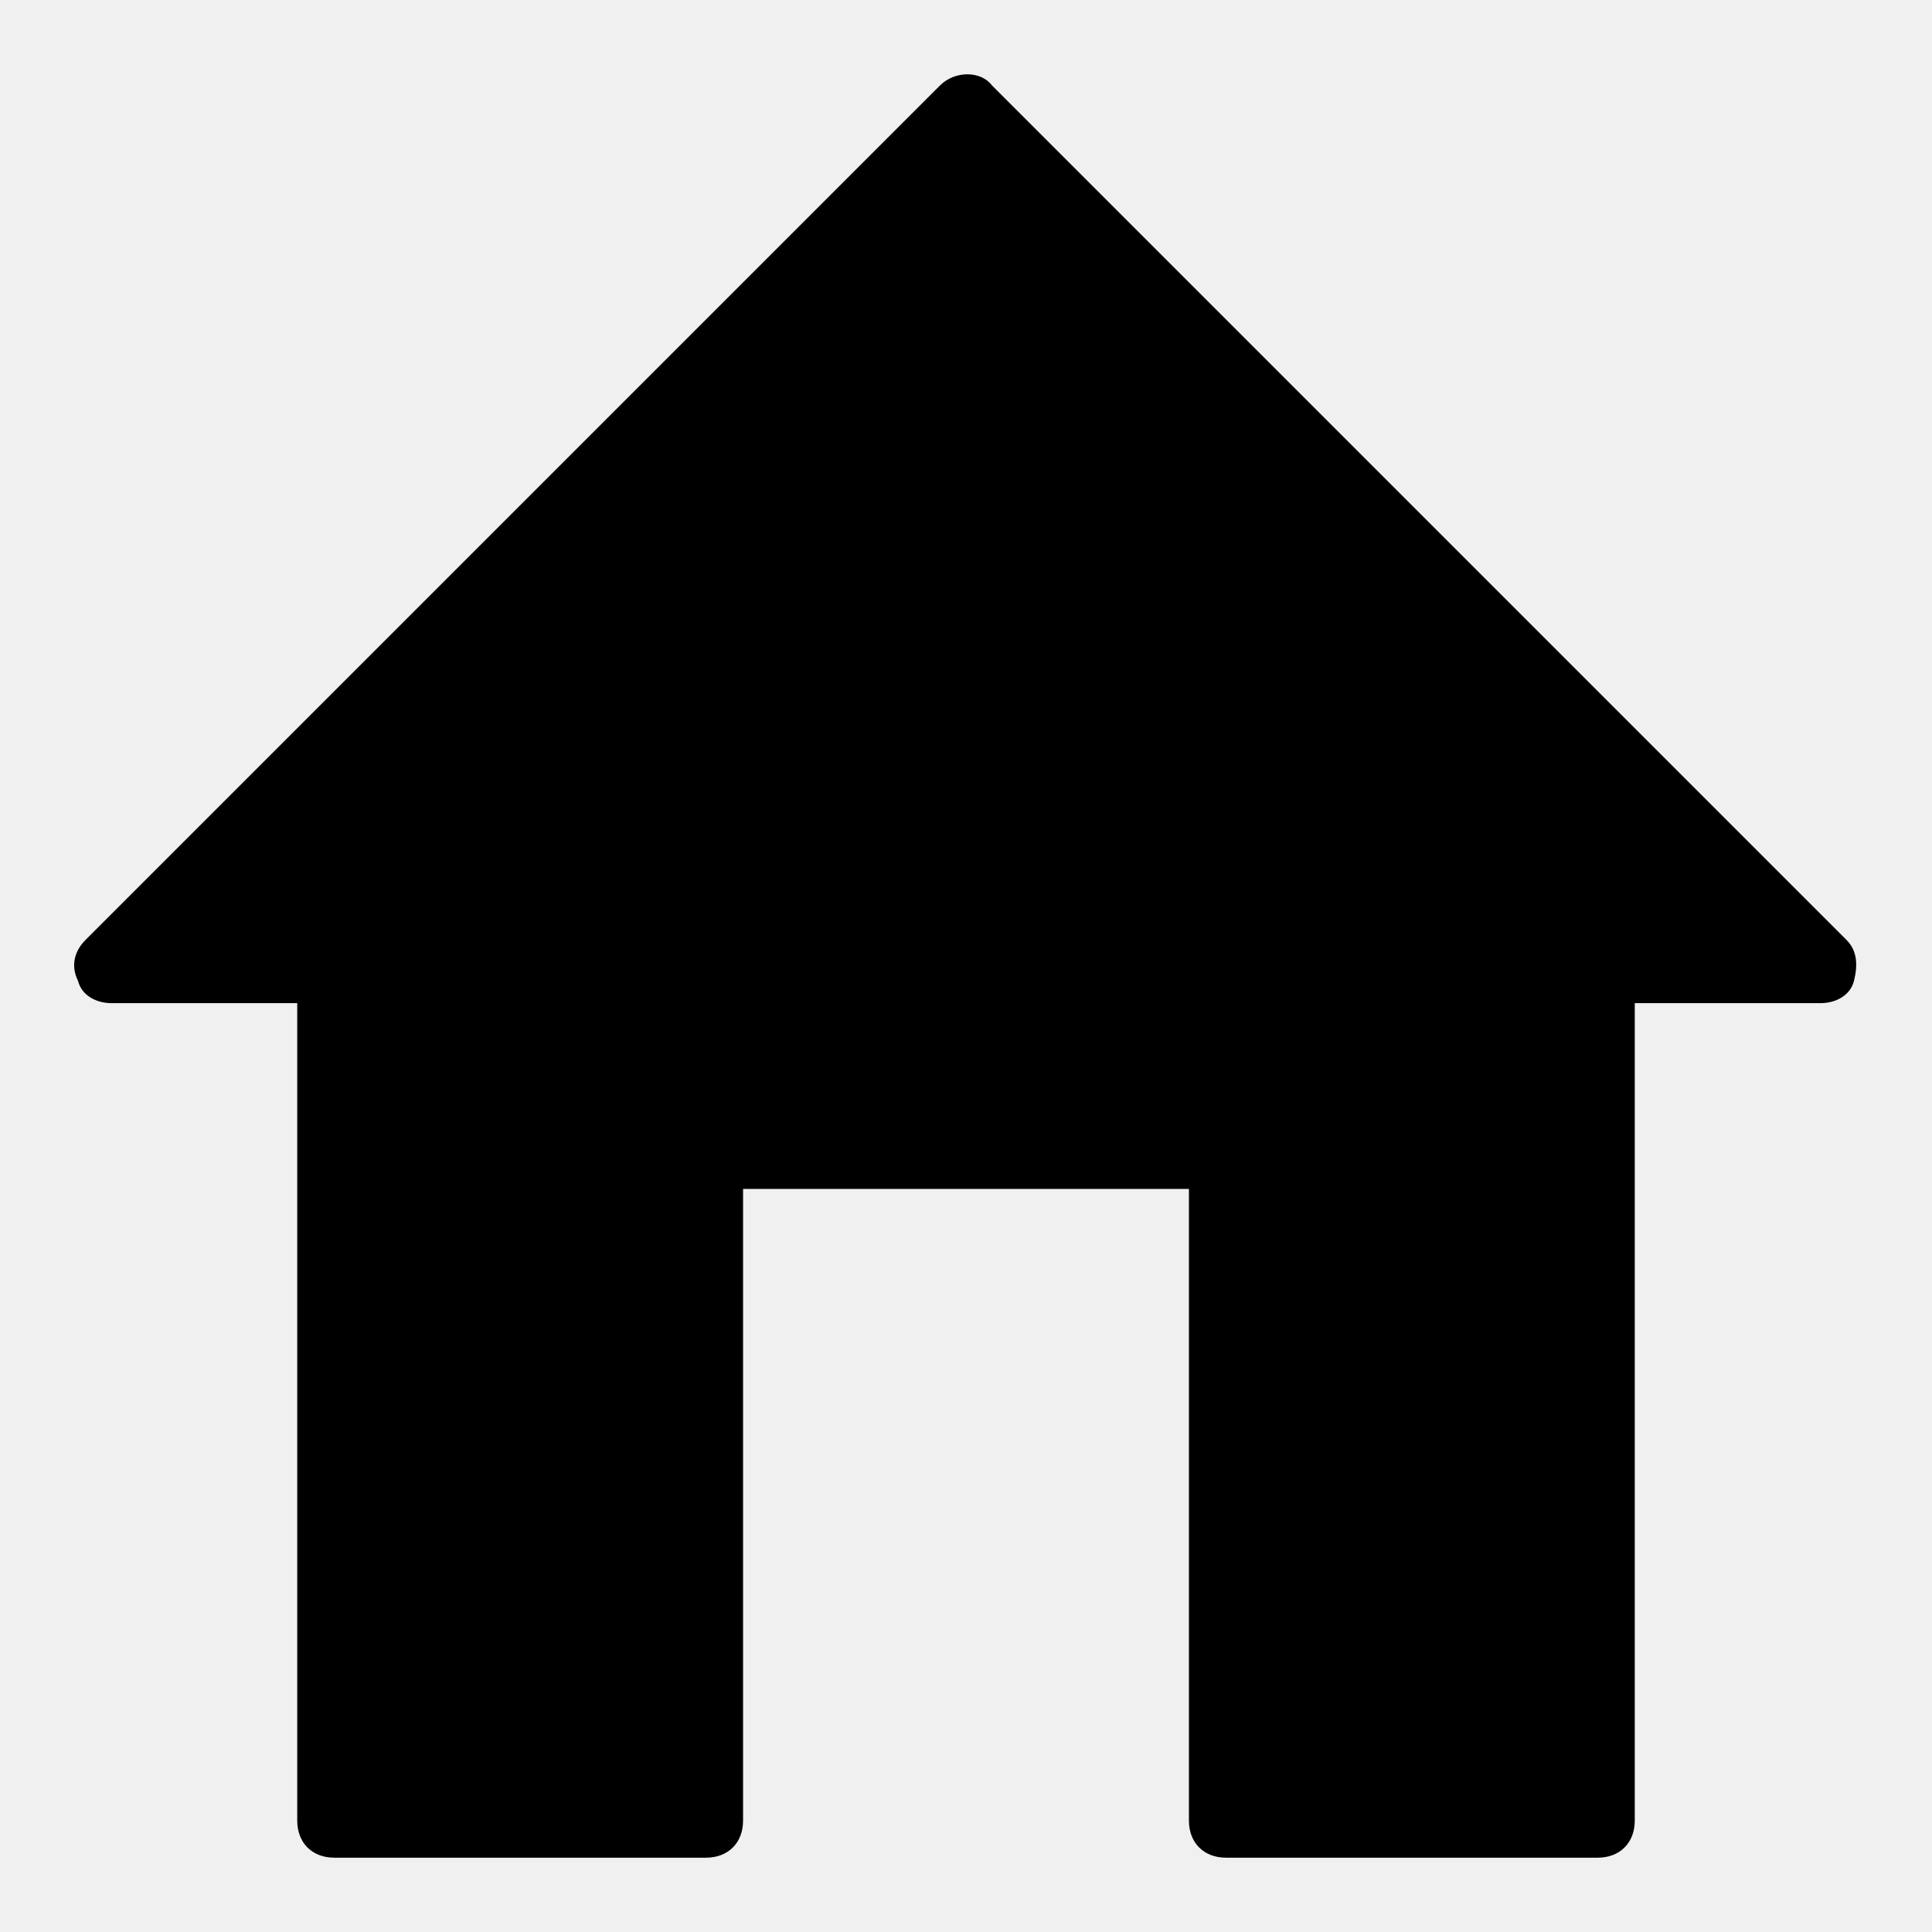
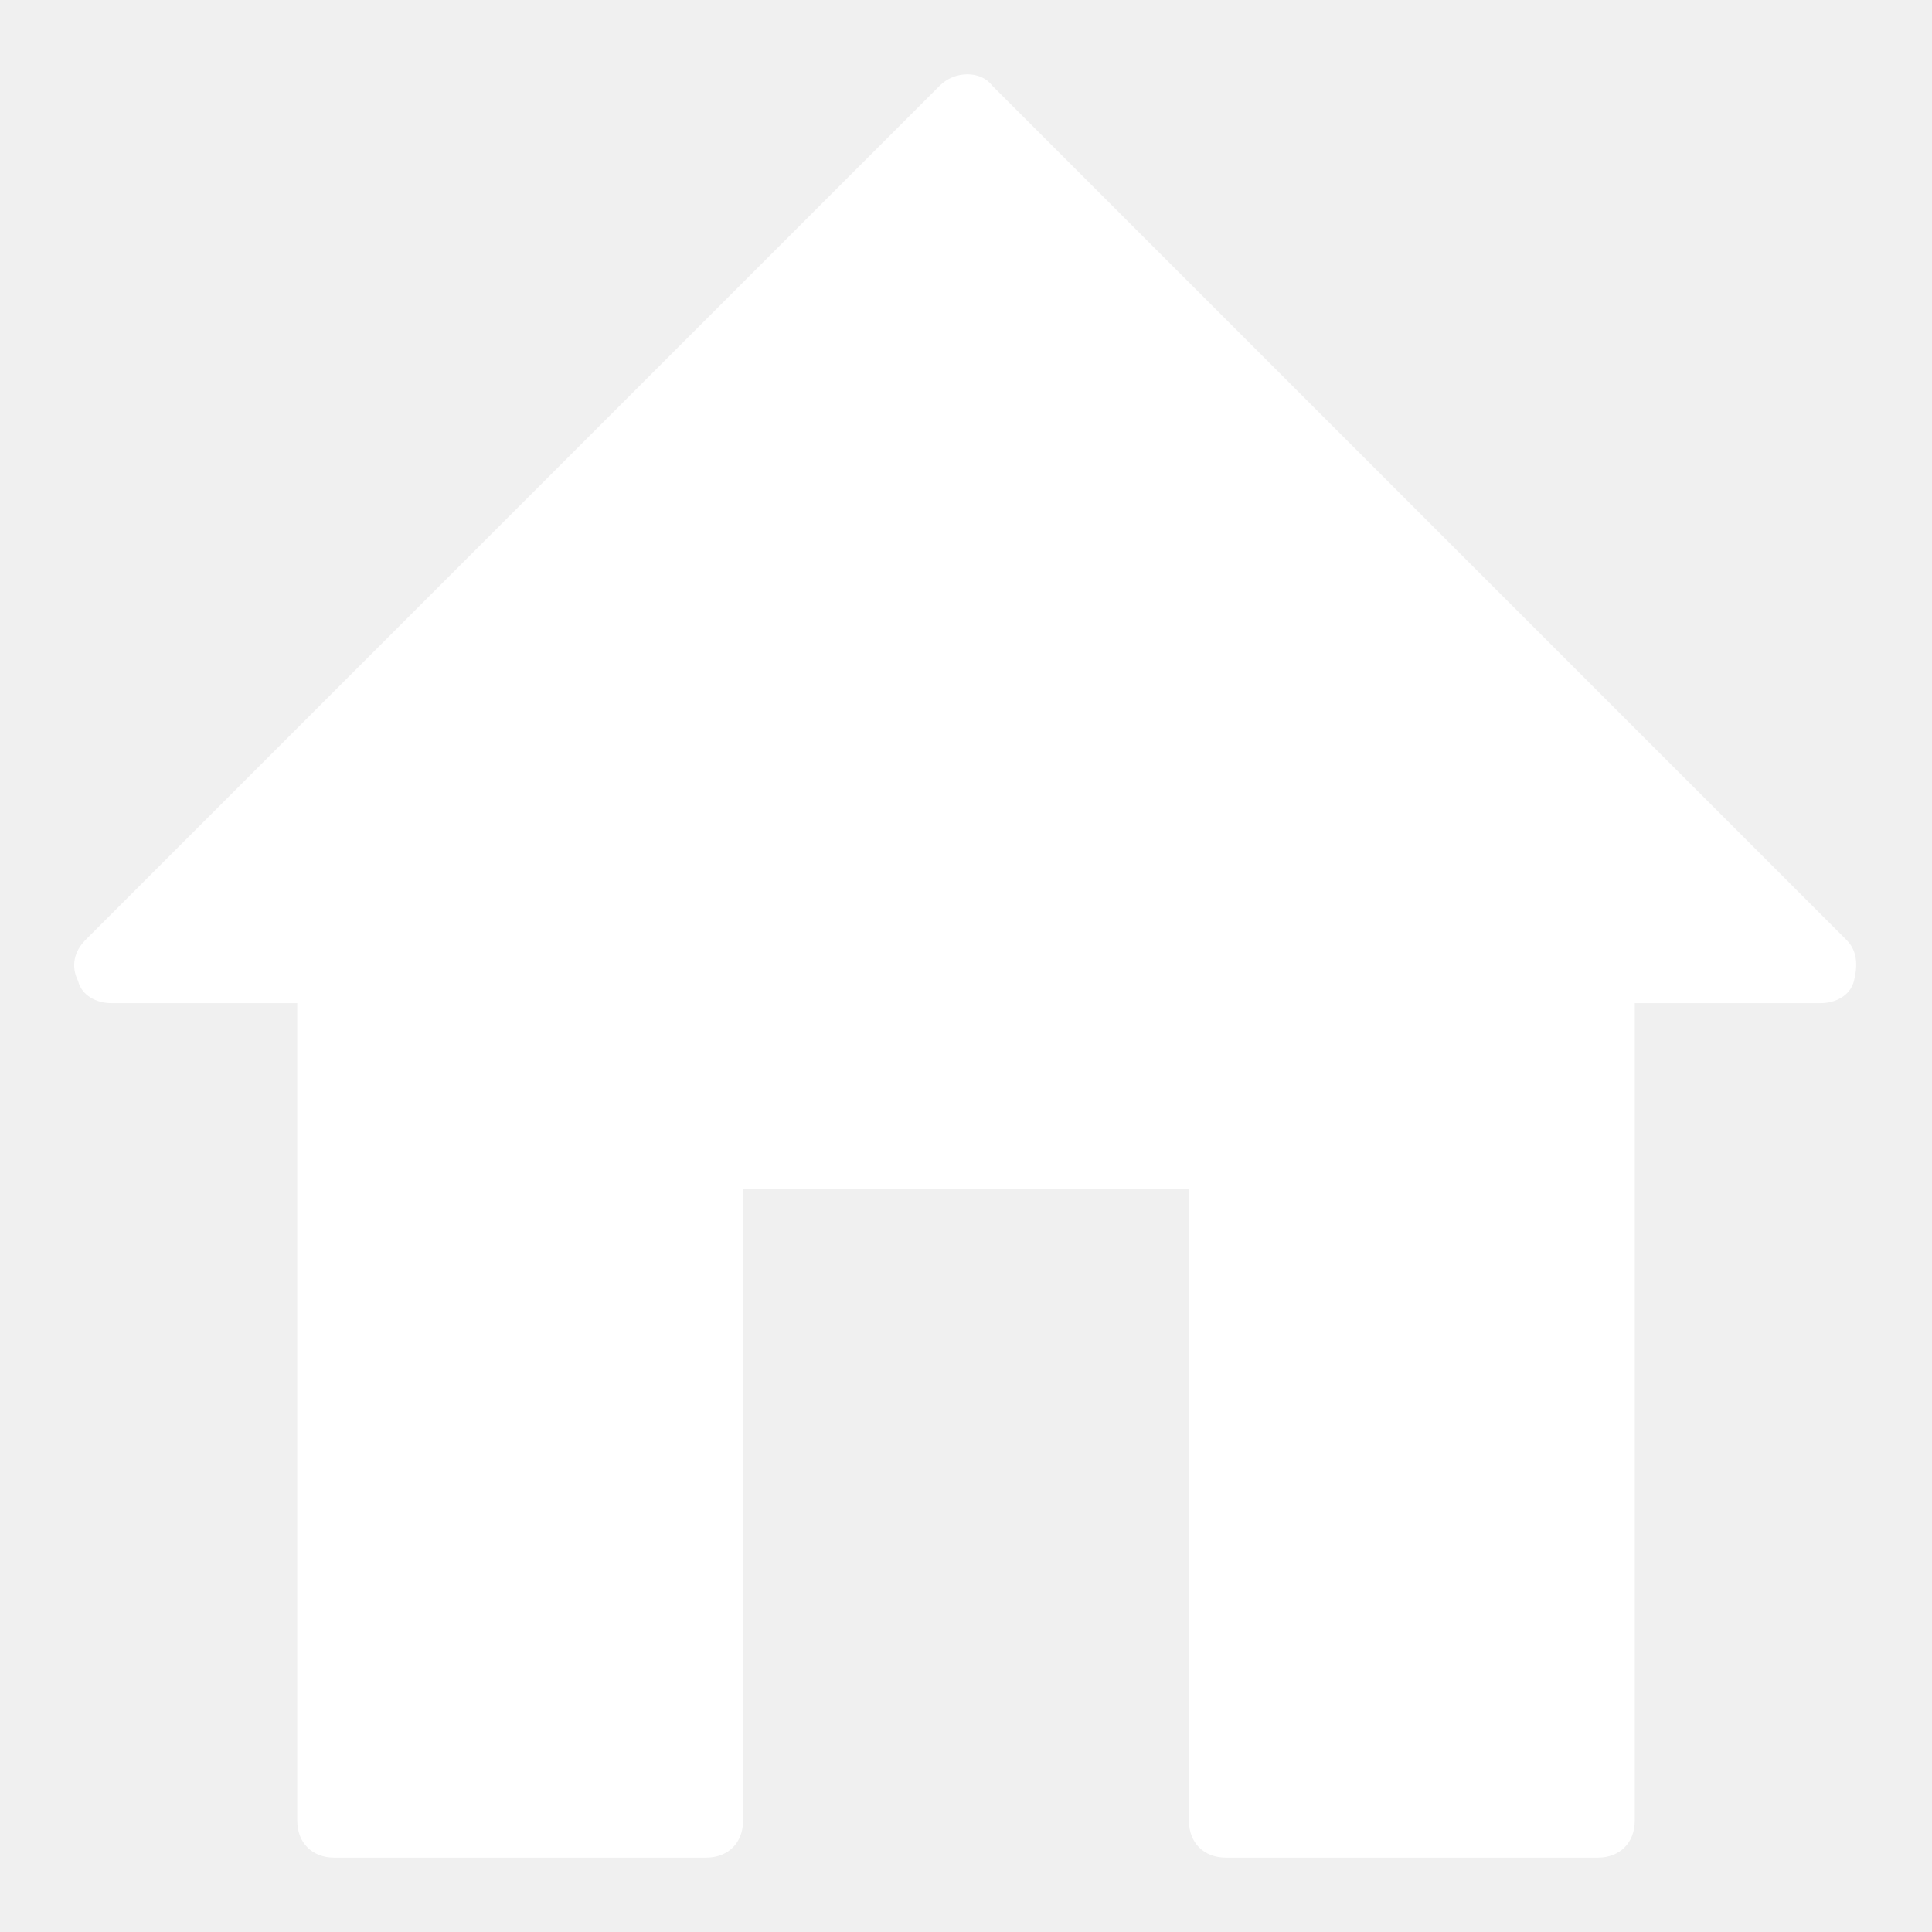
- <svg xmlns="http://www.w3.org/2000/svg" fill="#000000" width="800px" height="800px" viewBox="0 0 52 52" enable-background="new 0 0 52 52" xml:space="preserve">
+ <svg xmlns="http://www.w3.org/2000/svg" fill="#FFF" width="800px" height="800px" viewBox="0 0 52 52" enable-background="new 0 0 52 52" xml:space="preserve">
  <g>
    <path d="M49,27h-5v22c0,0.6-0.4,1-1,1H33c-0.6,0-1-0.4-1-1V32H20v17c0,0.6-0.4,1-1,1H9c-0.6,0-1-0.4-1-1V27H3   c-0.4,0-0.8-0.2-0.9-0.6C1.9,26,2,25.6,2.3,25.3l23-23c0.4-0.4,1.1-0.4,1.4,0l23,23c0.3,0.3,0.3,0.7,0.2,1.1S49.4,27,49,27z" />
  </g>
</svg>
